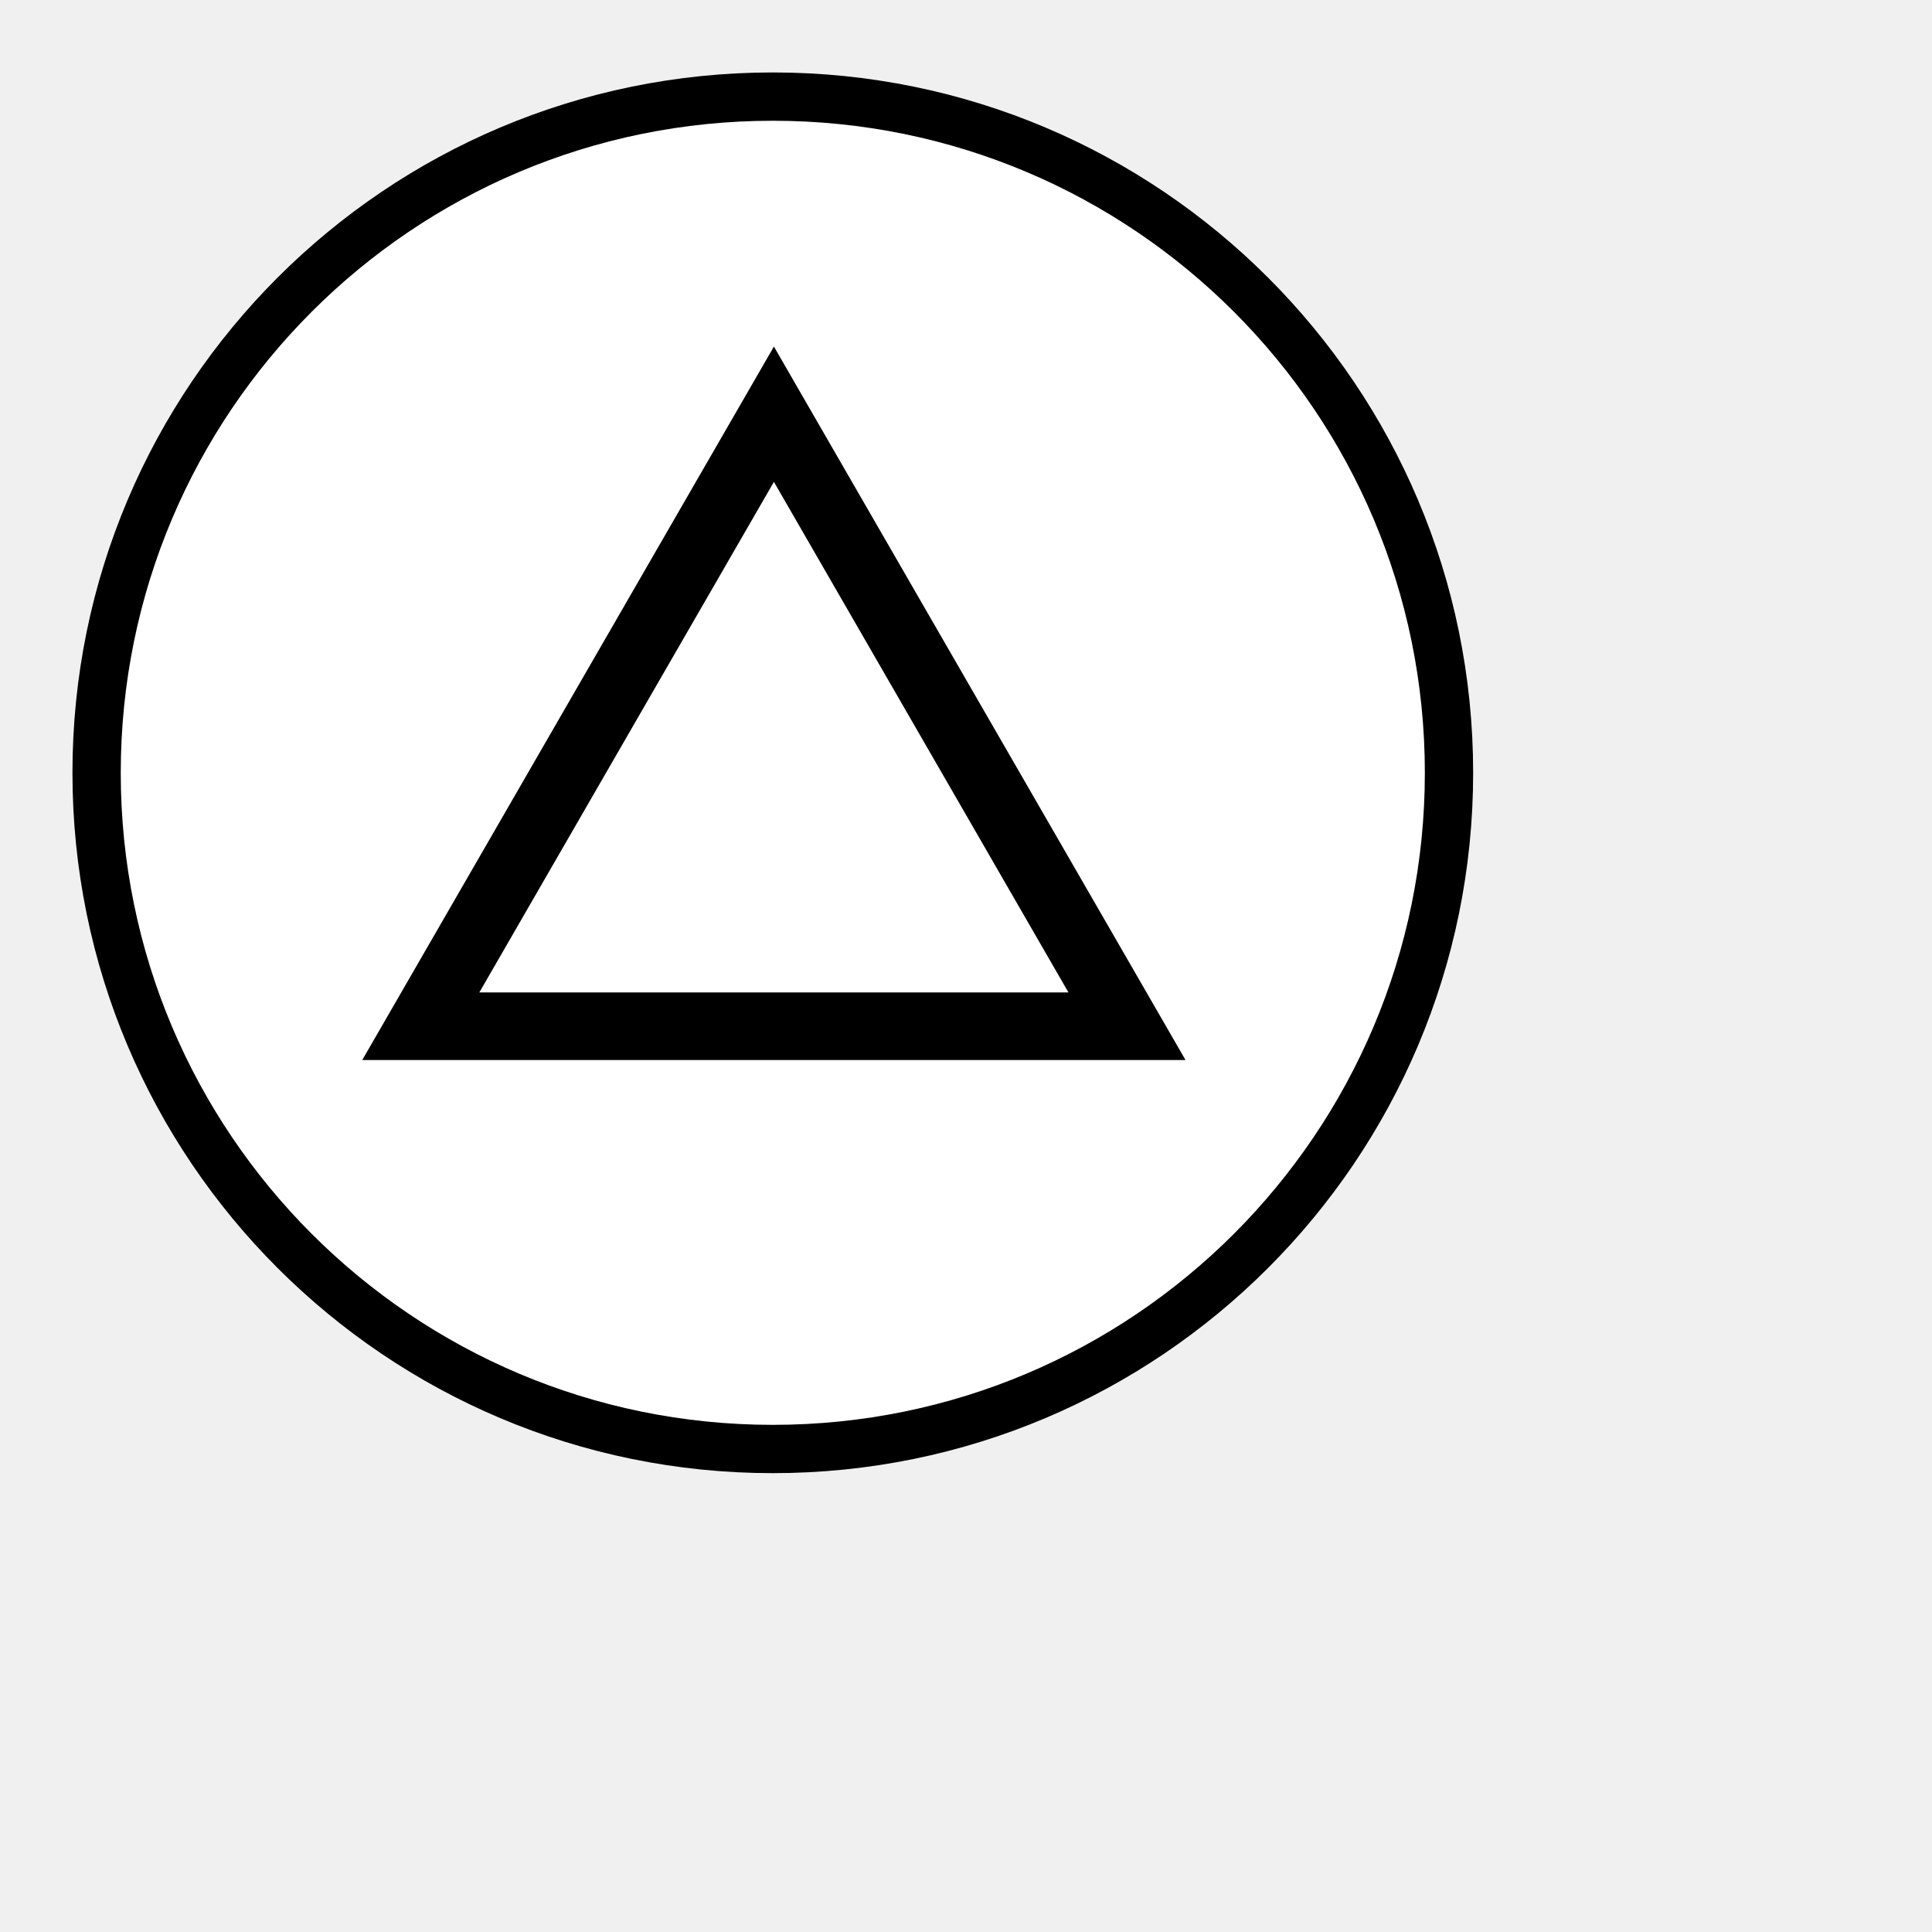
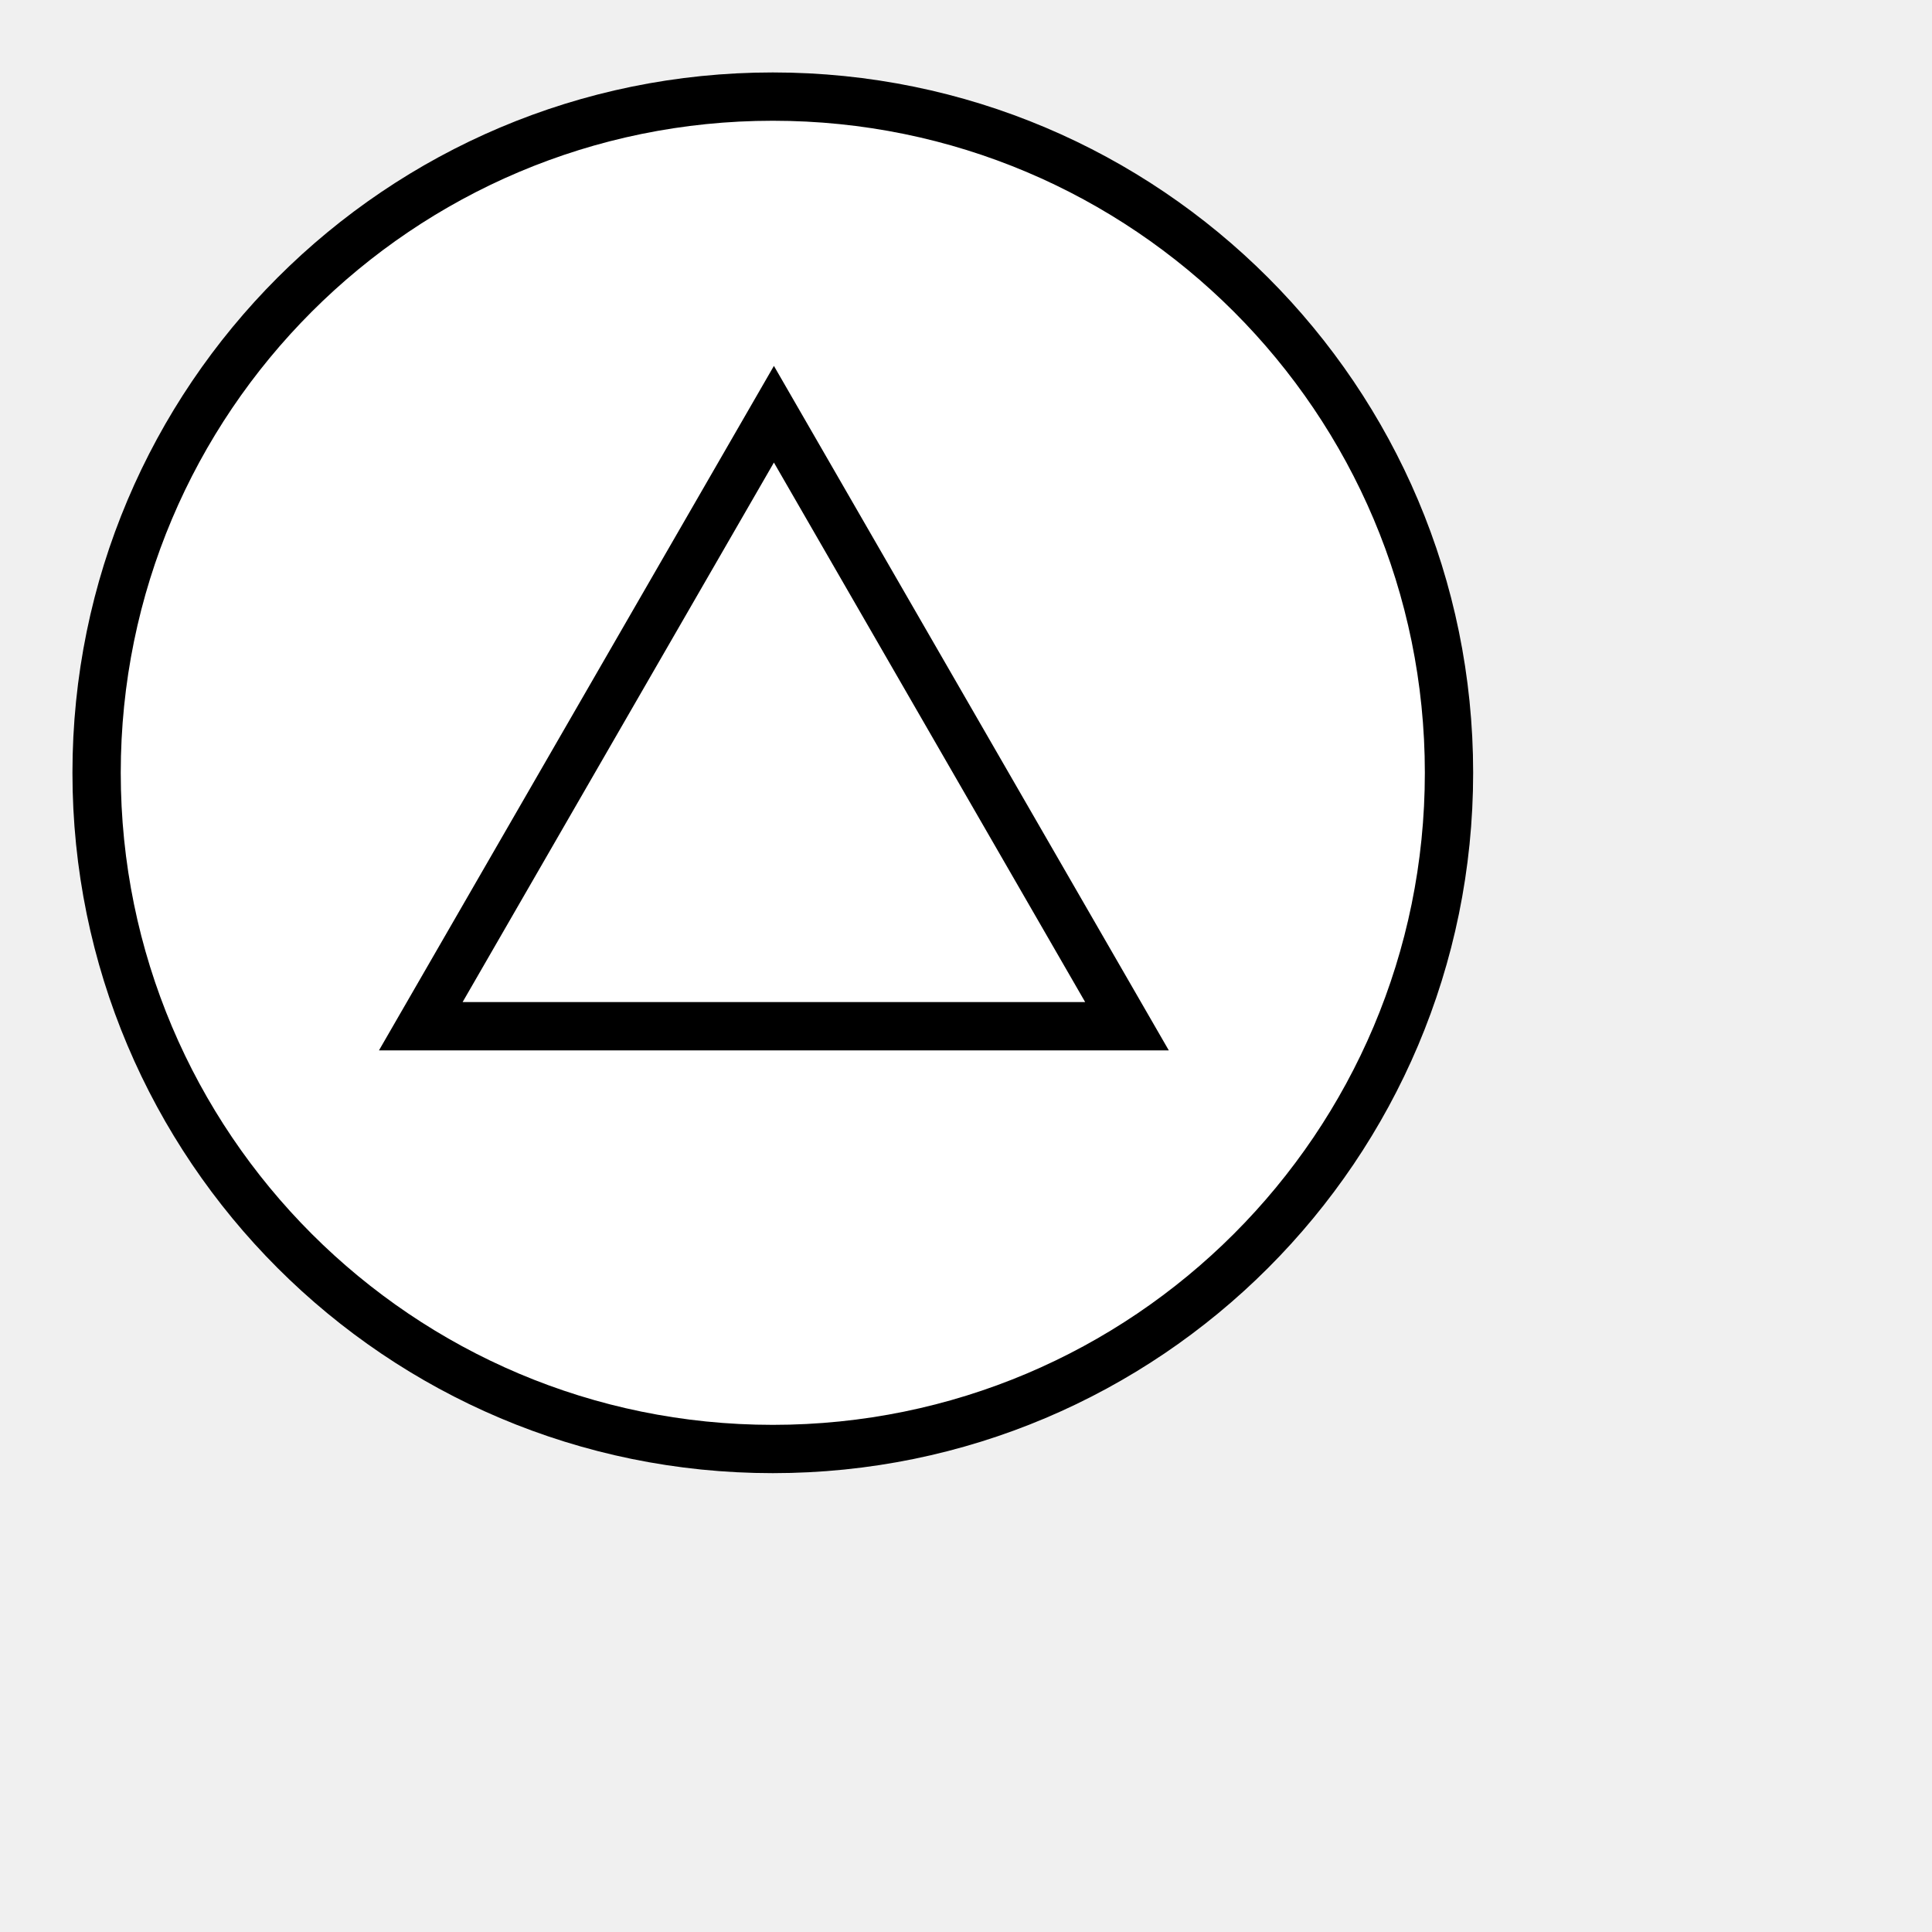
<svg xmlns="http://www.w3.org/2000/svg" xmlns:ns1="http://www.b3mn.org/oryx" width="40" height="40" version="1.0">
  <defs />
  <ns1:magnets>
    <ns1:magnet ns1:cx="16" ns1:cy="16" ns1:default="yes" />
  </ns1:magnets>
  <g pointer-events="fill">
    <circle id="frame" cx="16" cy="16" r="14" stroke="black" fill="white" stroke-width="1" />
-     <path d="M 8.712,21.247 L 23.333,21.247 L 16.023,8.576 L 8.712,21.247 z" id="triangle" style="fill:white;stroke:#000000;stroke-width:1.4;stroke-miterlimit:4;stroke-dasharray:none" />
+     <path d="M 8.712,21.247 L 23.333,21.247 L 16.023,8.576 L 8.712,21.247 z" id="triangle" style="fill:white;stroke:#000000;stroke-width:1;stroke-miterlimit:4;stroke-dasharray:none" />
  </g>
</svg>
